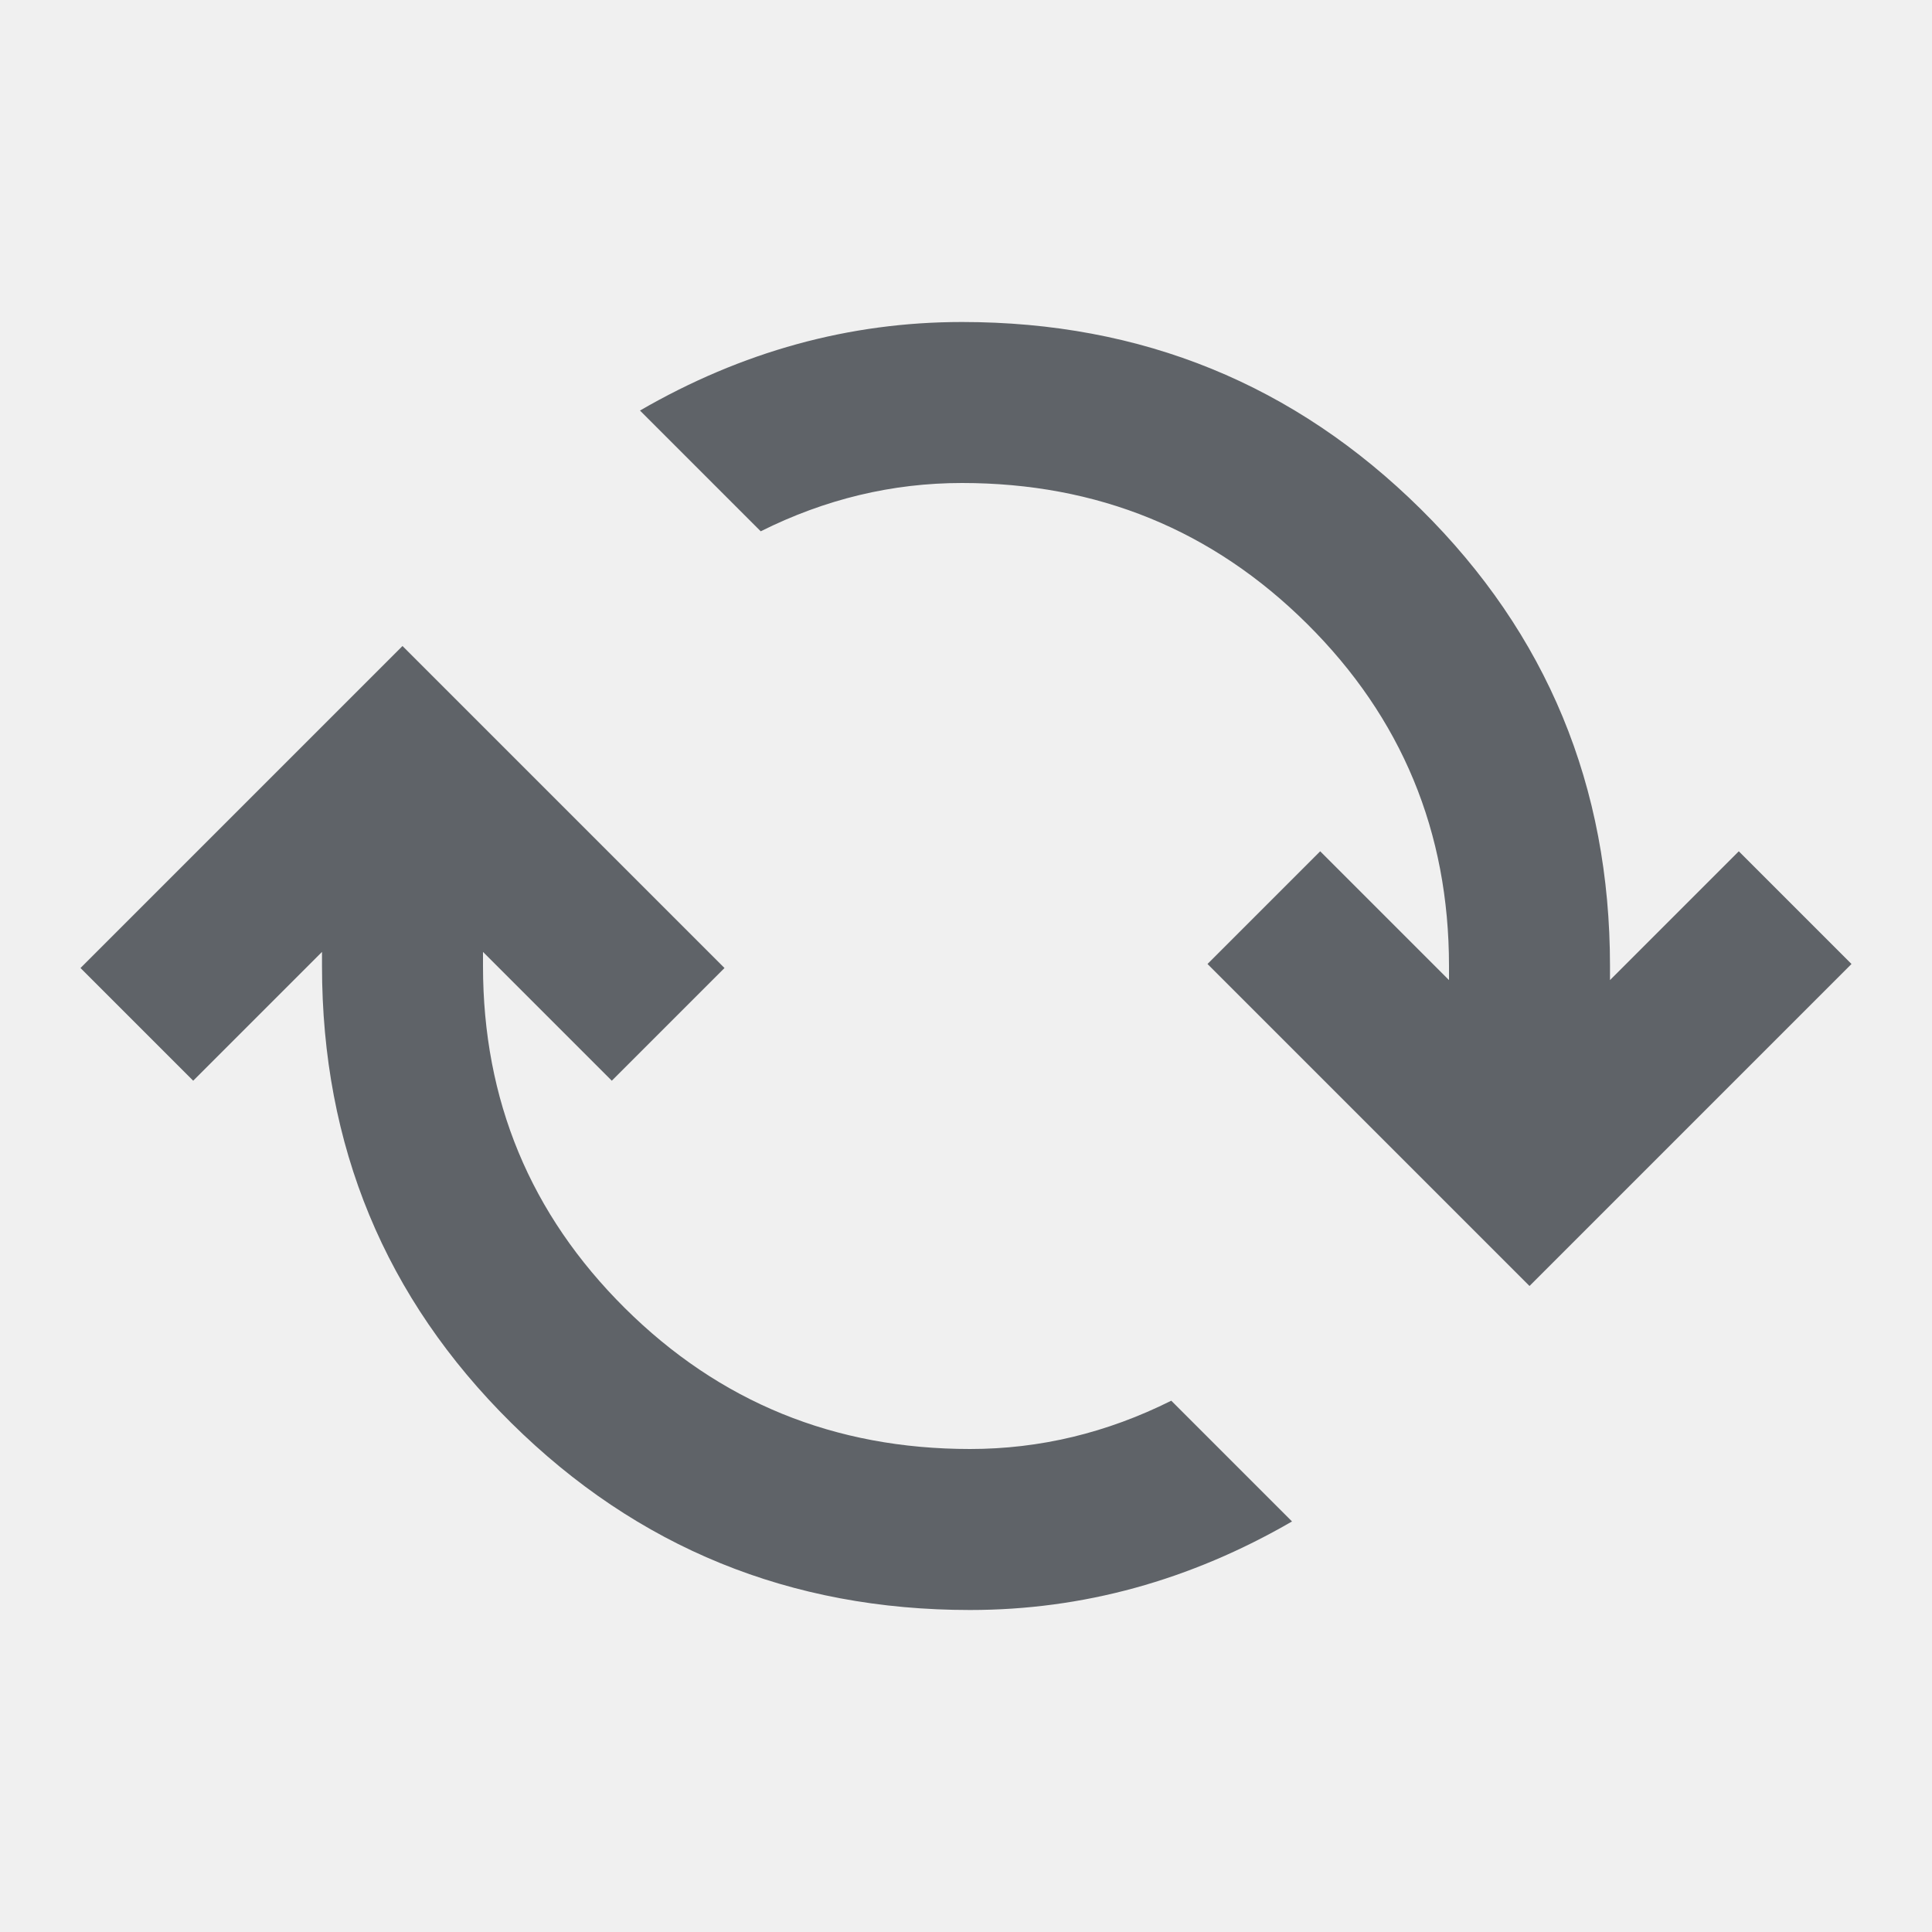
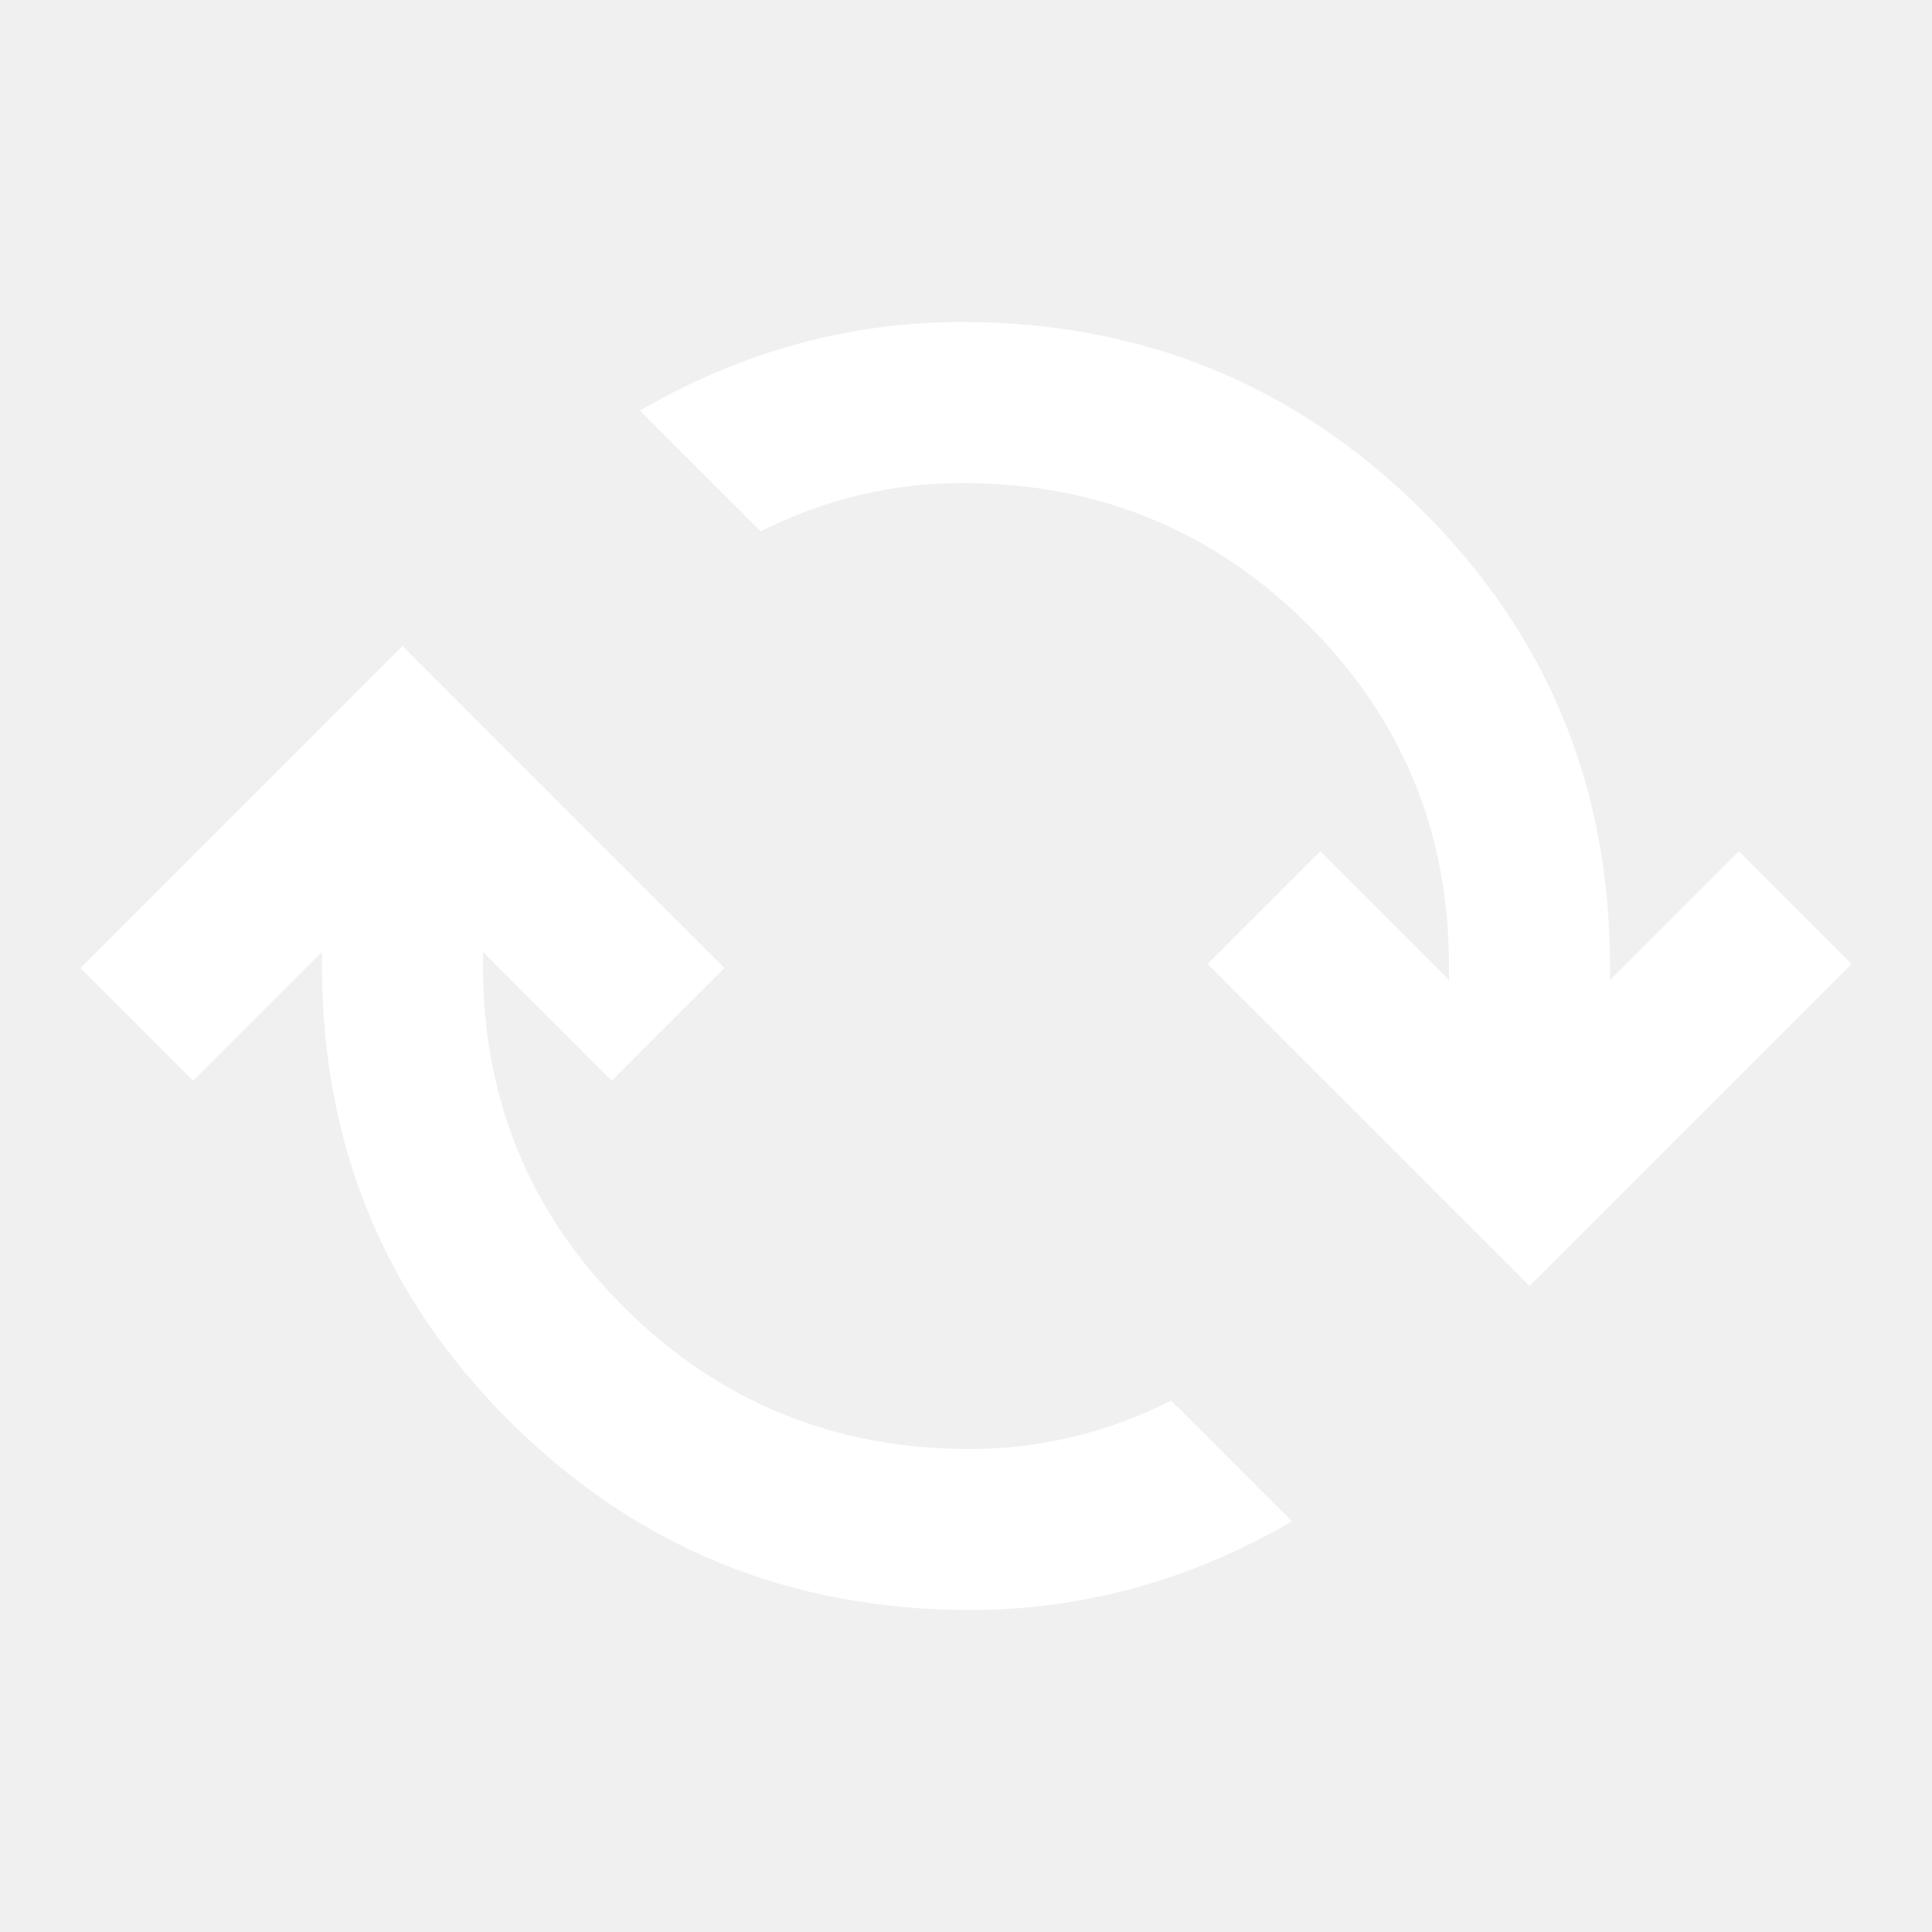
- <svg xmlns="http://www.w3.org/2000/svg" height="24px" viewBox="0 -960 960 960" width="24px" fill="#5f6368">
+ <svg xmlns="http://www.w3.org/2000/svg" height="24px" viewBox="0 -960 960 960" width="24px" fill="#ffffff">
  <path d="M482-160q-134 0-228-93t-94-227v-7l-64 64-56-56 160-160 160 160-56 56-64-64v7q0 100 70.5 170T482-240q26 0 51-6t49-18l60 60q-38 22-78 33t-82 11Zm278-161L600-481l56-56 64 64v-7q0-100-70.5-170T478-720q-26 0-51 6t-49 18l-60-60q38-22 78-33t82-11q134 0 228 93t94 227v7l64-64 56 56-160 160Z" />
</svg>
